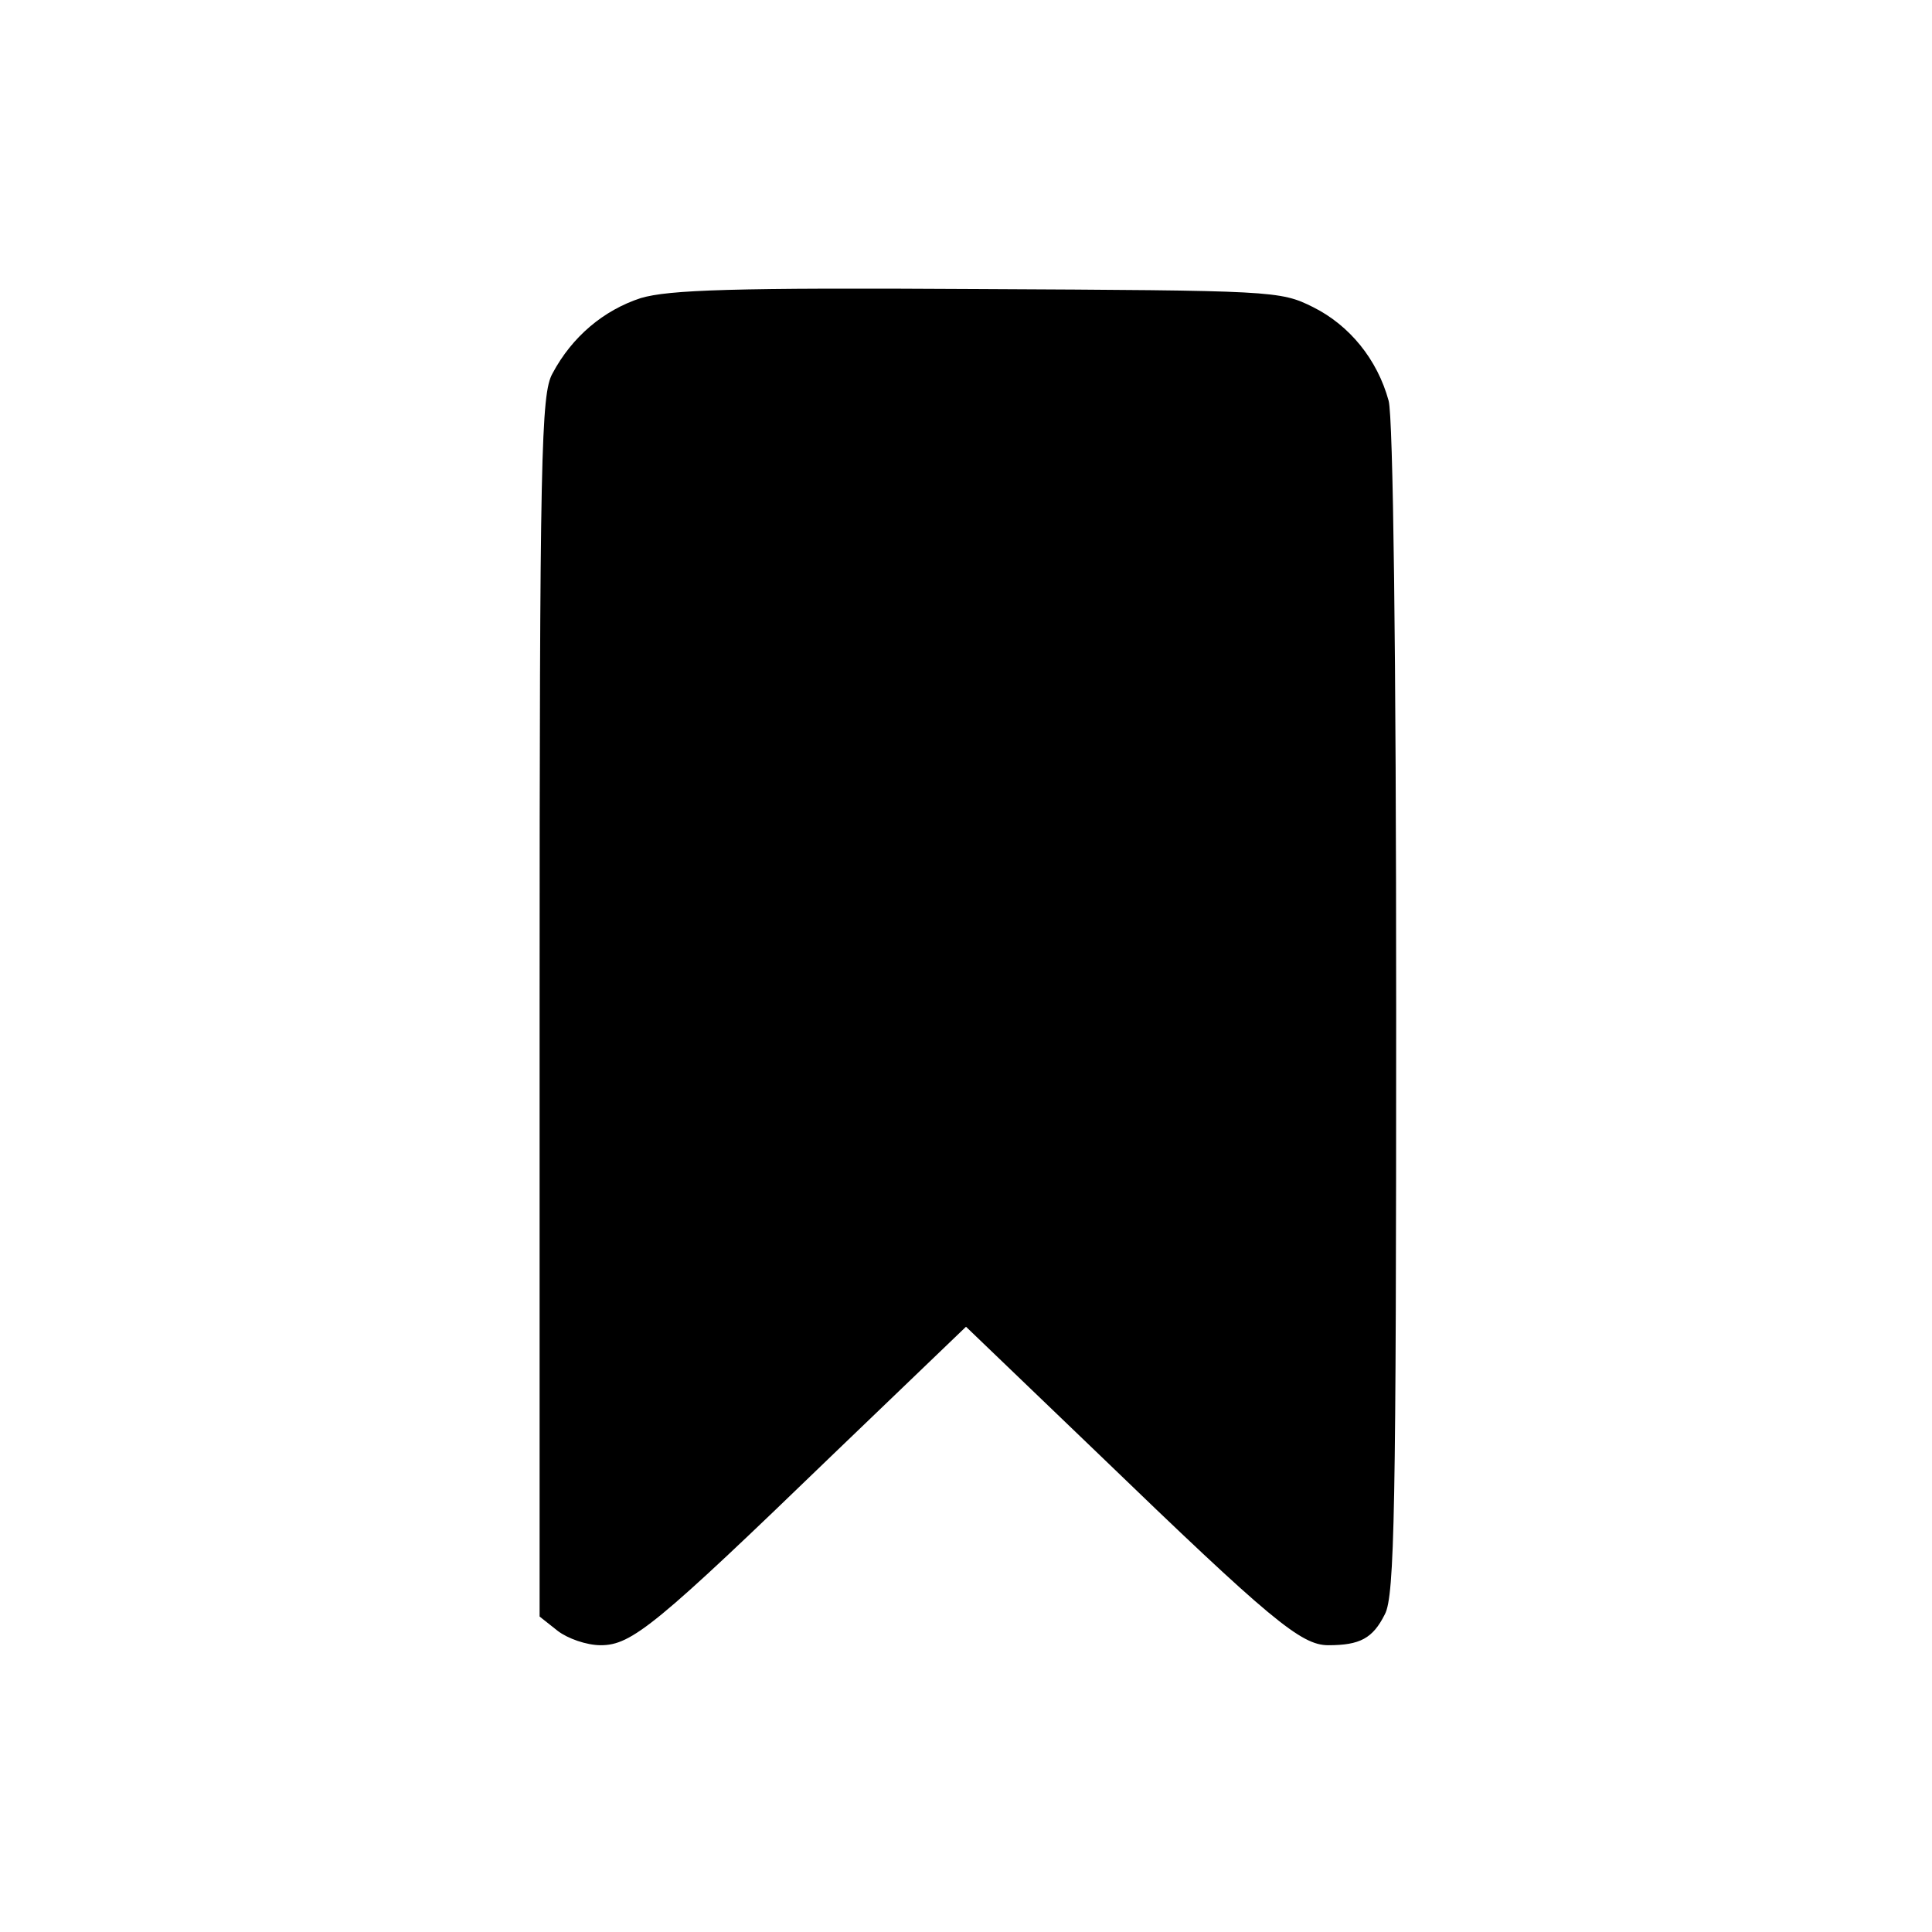
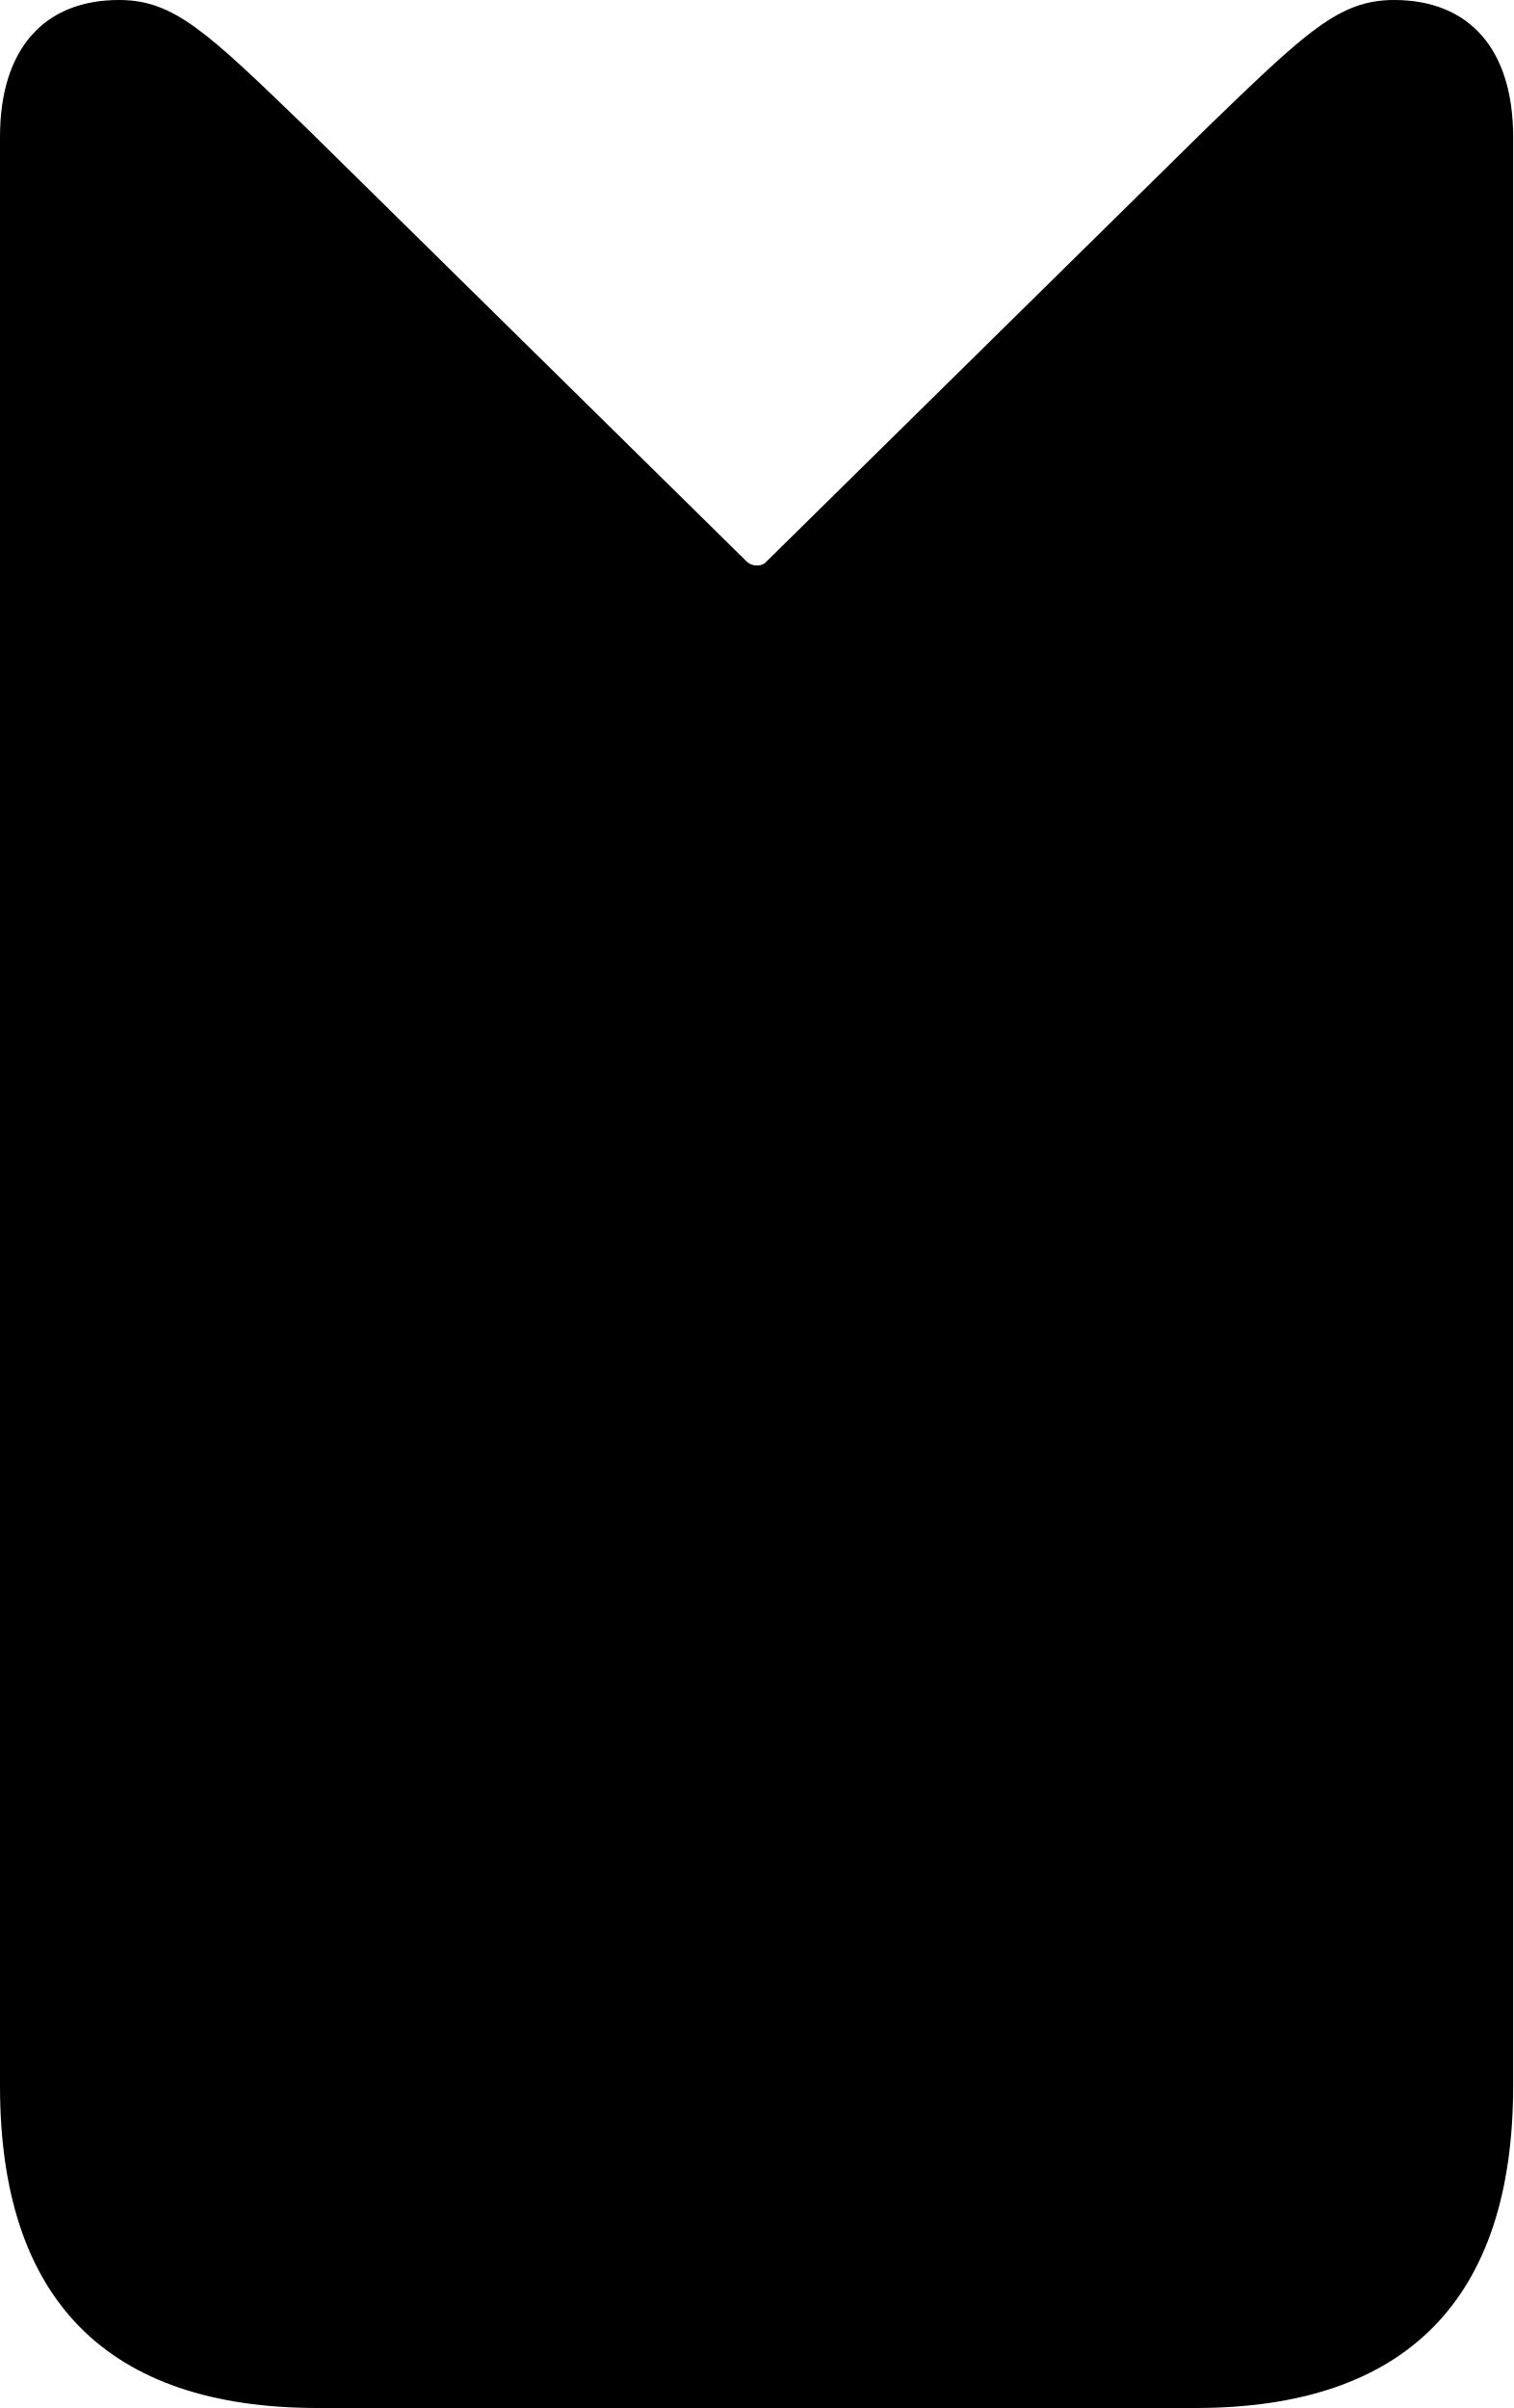
- <svg xmlns="http://www.w3.org/2000/svg" viewBox="0 0 24 24">
-   <g transform="translate(0,24) scale(0.009375,-0.009375)">
-     <path d="M849 2165 c-49 -16 -91 -51 -117 -100 -15 -27 -17 -105 -17 -838 l0 -809 24 -19 c13 -10 38 -19 57 -19 41 0 73 26 309 254 l175 168 175 -168 c229 -221 269 -254 305 -254 42 0 59 9 75 41 13 24 15 142 15 801 0 471 -4 786 -10 807 -15 55 -52 100 -100 124 -44 22 -53 22 -445 24 -324 2 -409 -1 -446 -12z" fill="black" />
-   </g>
+ <svg xmlns="http://www.w3.org/2000/svg" viewBox="0 0 31.594 50.273">
+   <path d="M2.484 0 C3.633 0 4.312 0.656 6.422 2.695 L15.586 11.719 C15.703 11.836 15.914 11.836 16.008 11.719 L25.172 2.695 C27.281 0.656 27.961 0 29.109 0 C30.68 0 31.594 1.031 31.594 2.859 L31.594 43.547 C31.594 48 29.367 50.273 24.961 50.273 L6.633 50.273 C2.227 50.273 0 48 0 43.547 L0 2.859 C0 1.031 0.914 0 2.484 0 Z" fill="black" />
</svg>
